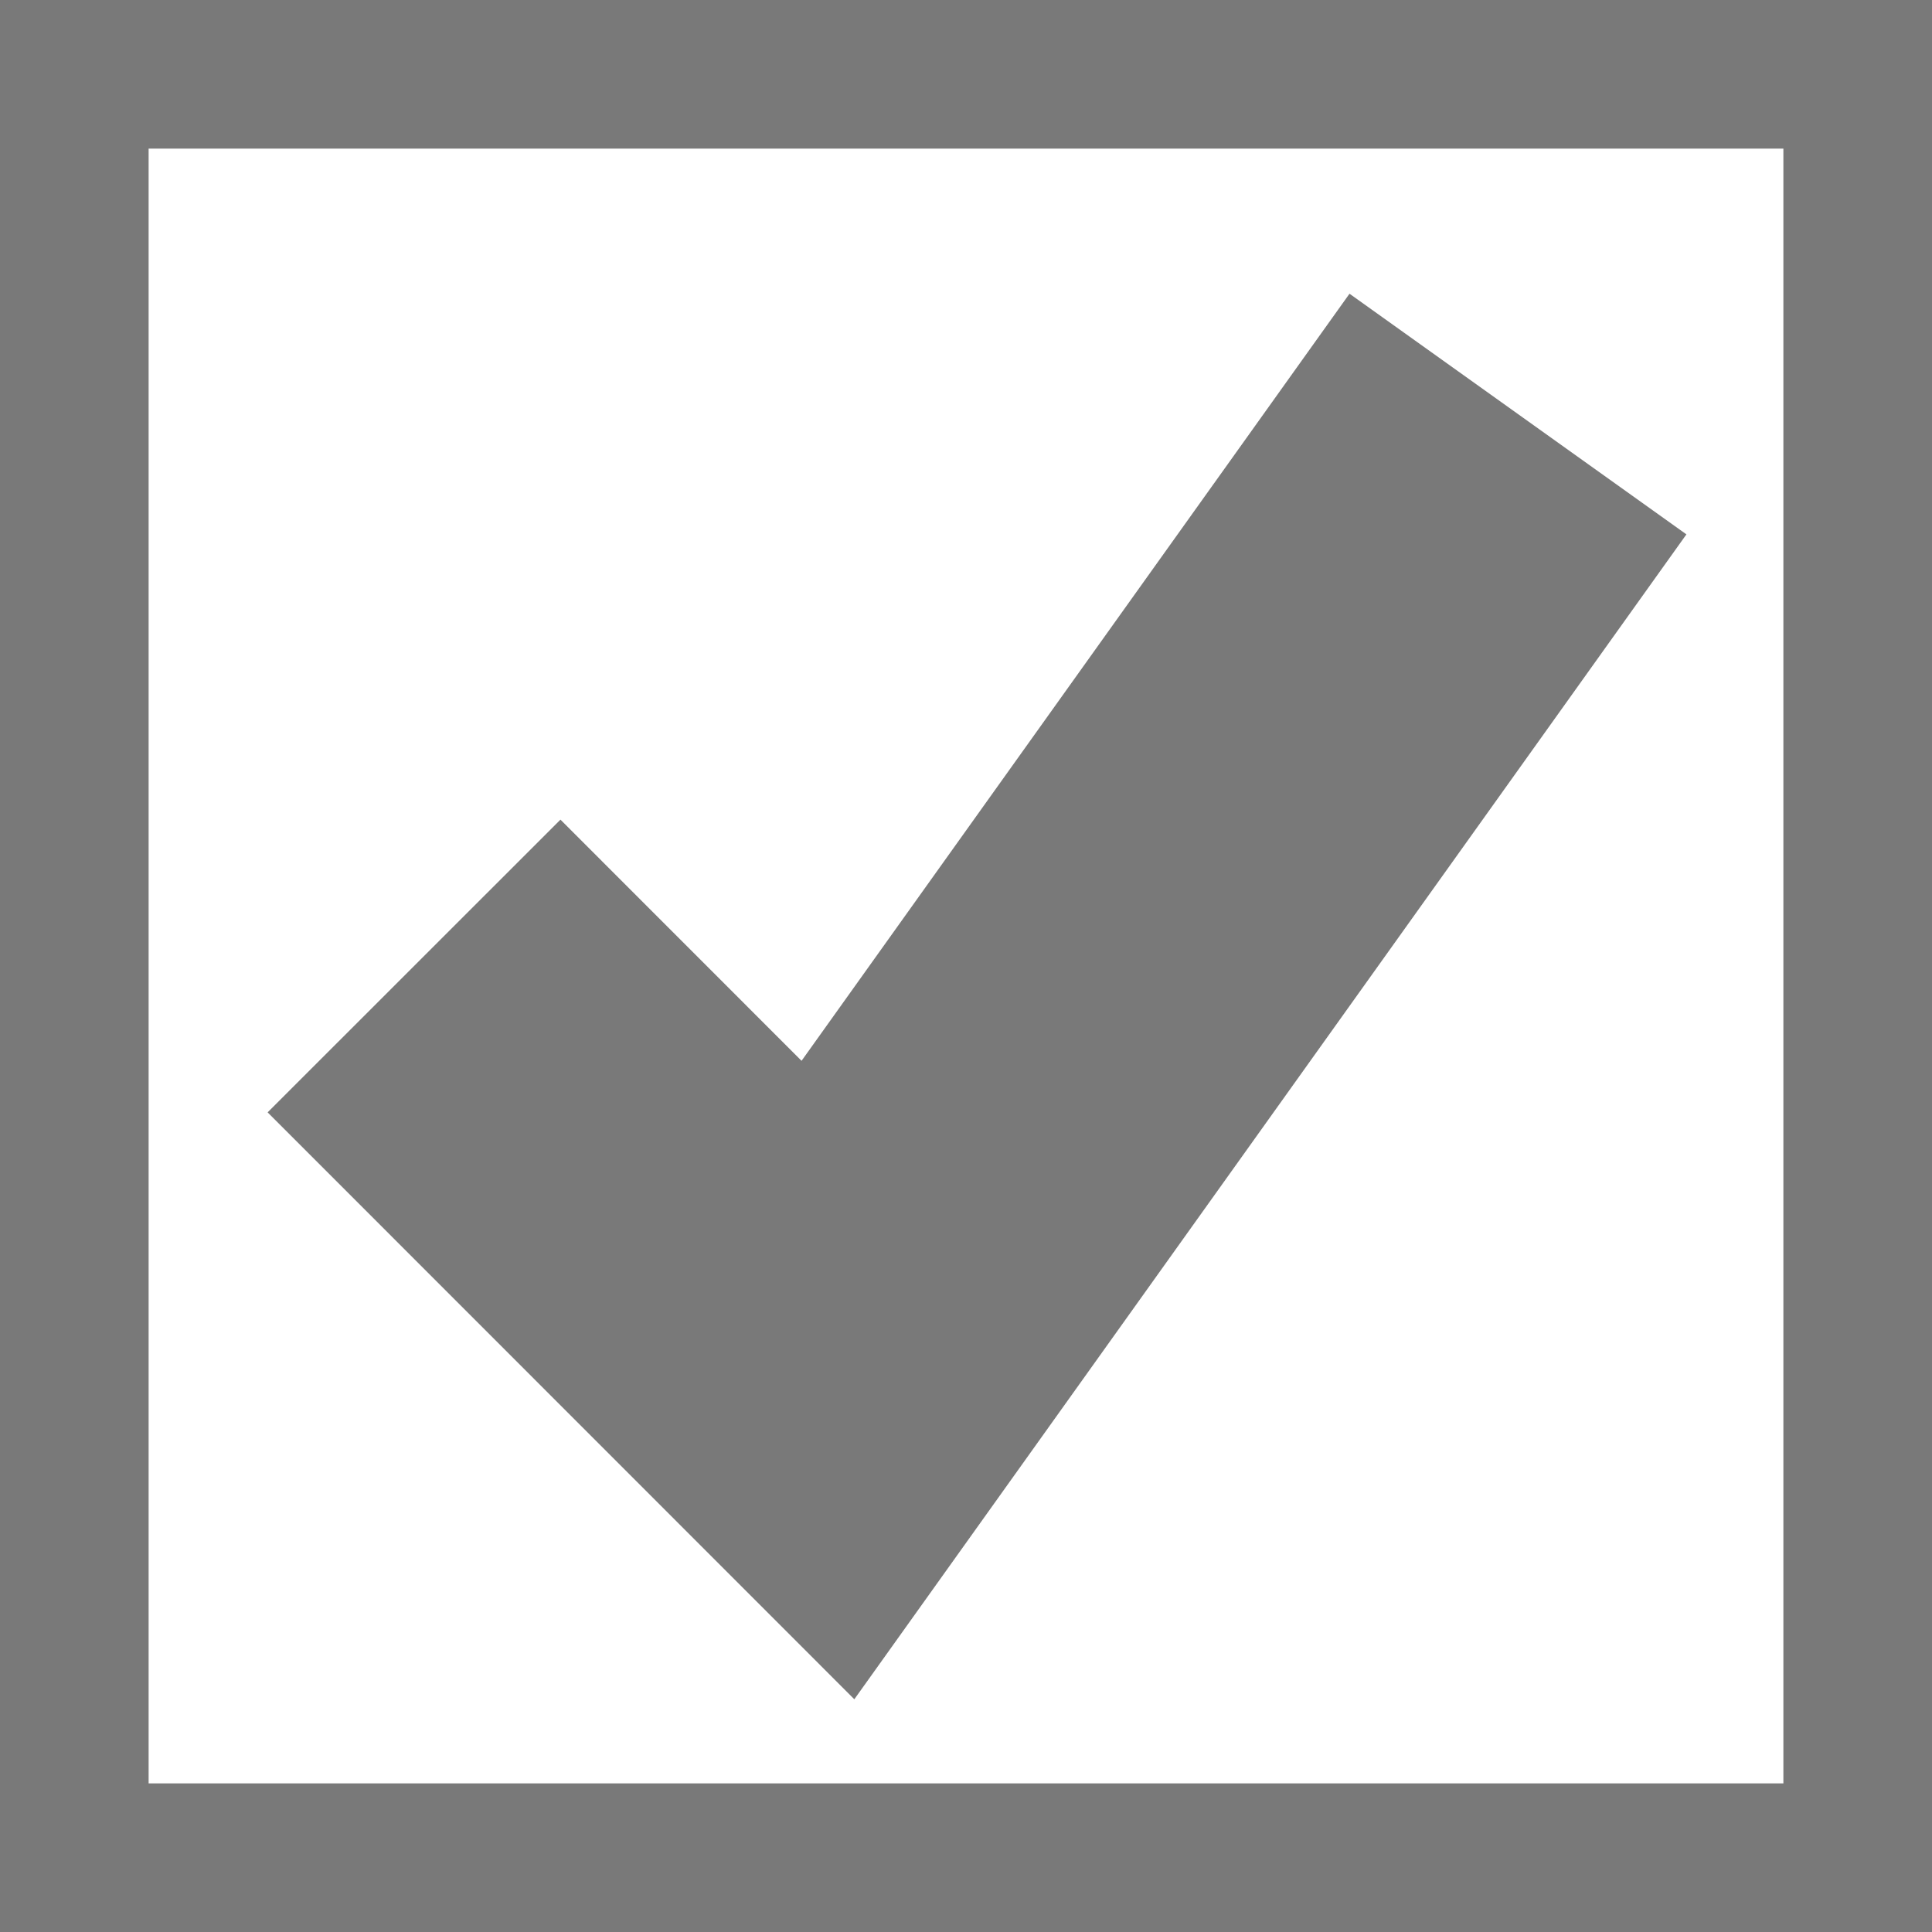
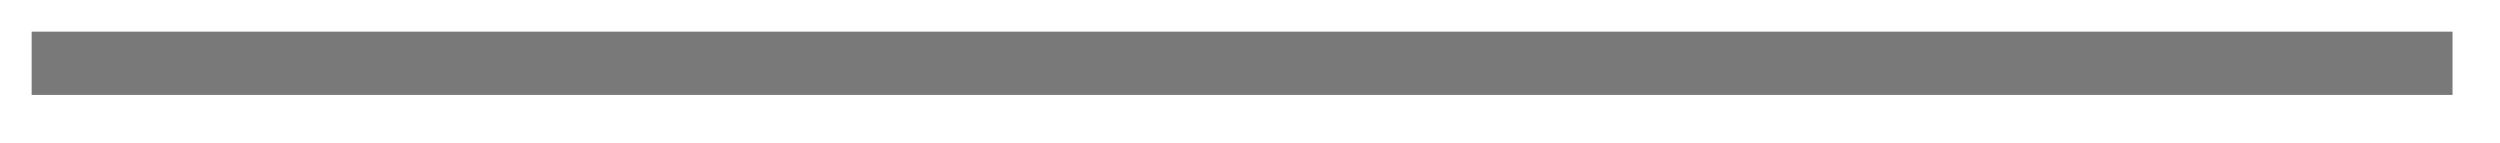
- <svg xmlns="http://www.w3.org/2000/svg" version="1.1" width="13px" height="13px" viewBox="1384 330 13 13">
-   <path d="M 1384 330  L 1397 330  L 1397 343  L 1384 343  L 1384 330  Z " fill-rule="nonzero" fill="rgba(255, 255, 255, 1)" stroke="none" class="fill" />
-   <path d="M 1384.5 330.5  L 1396.5 330.5  L 1396.5 342.5  L 1384.5 342.5  L 1384.5 330.5  Z " stroke-width="1" stroke-dasharray="0" stroke="rgba(121, 121, 121, 1)" fill="none" class="stroke" stroke-dashoffset="0.5" />
-   <path d="M 1386.786 336.5  L 1389.571 339.286  L 1394.214 332.786  " stroke-width="2.786" stroke-dasharray="0" stroke="rgba(121, 121, 121, 1)" fill="none" class="stroke btn_check" />
+ <svg xmlns="http://www.w3.org/2000/svg" version="1.1" width="158px" height="9px">
+   <g transform="matrix(1 0 0 1 -222 -410 )">
+     <path d="M 0 2  L 153 2  " stroke-width="4" stroke-dasharray="0" stroke="rgba(121, 121, 121, 1)" fill="none" transform="matrix(1 0 0 1 224 412 )" class="stroke" />
+   </g>
</svg>
